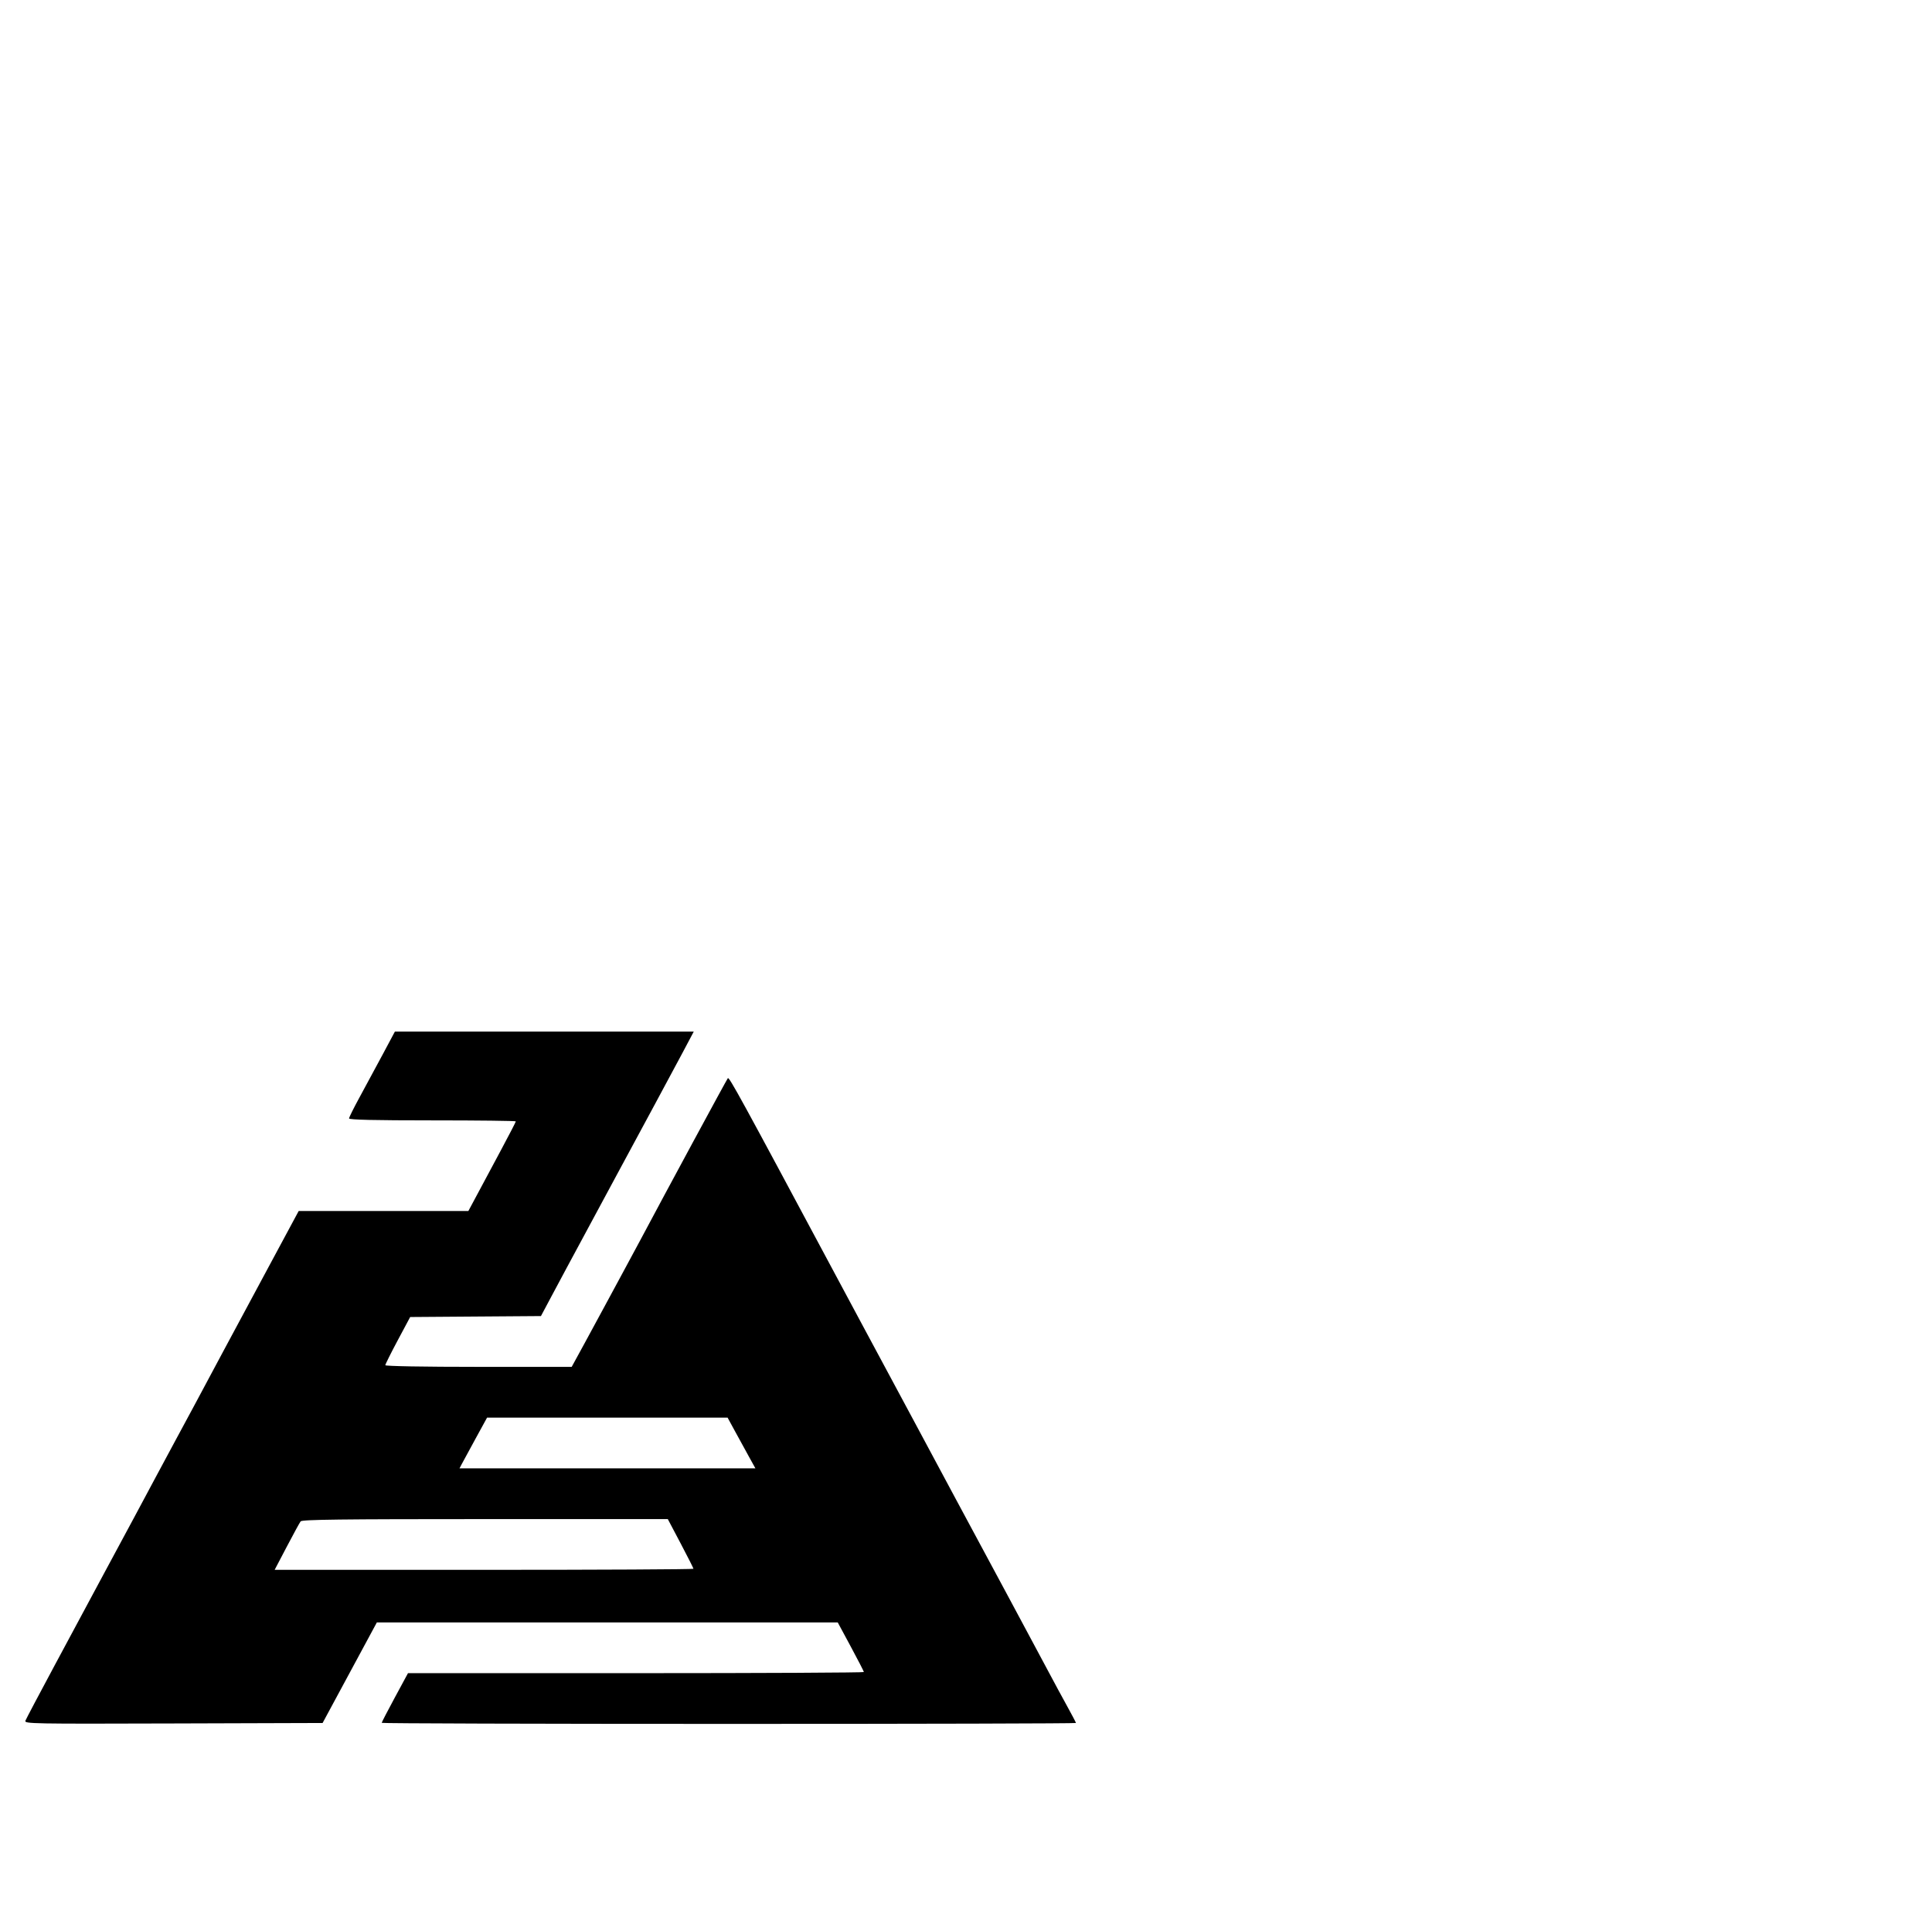
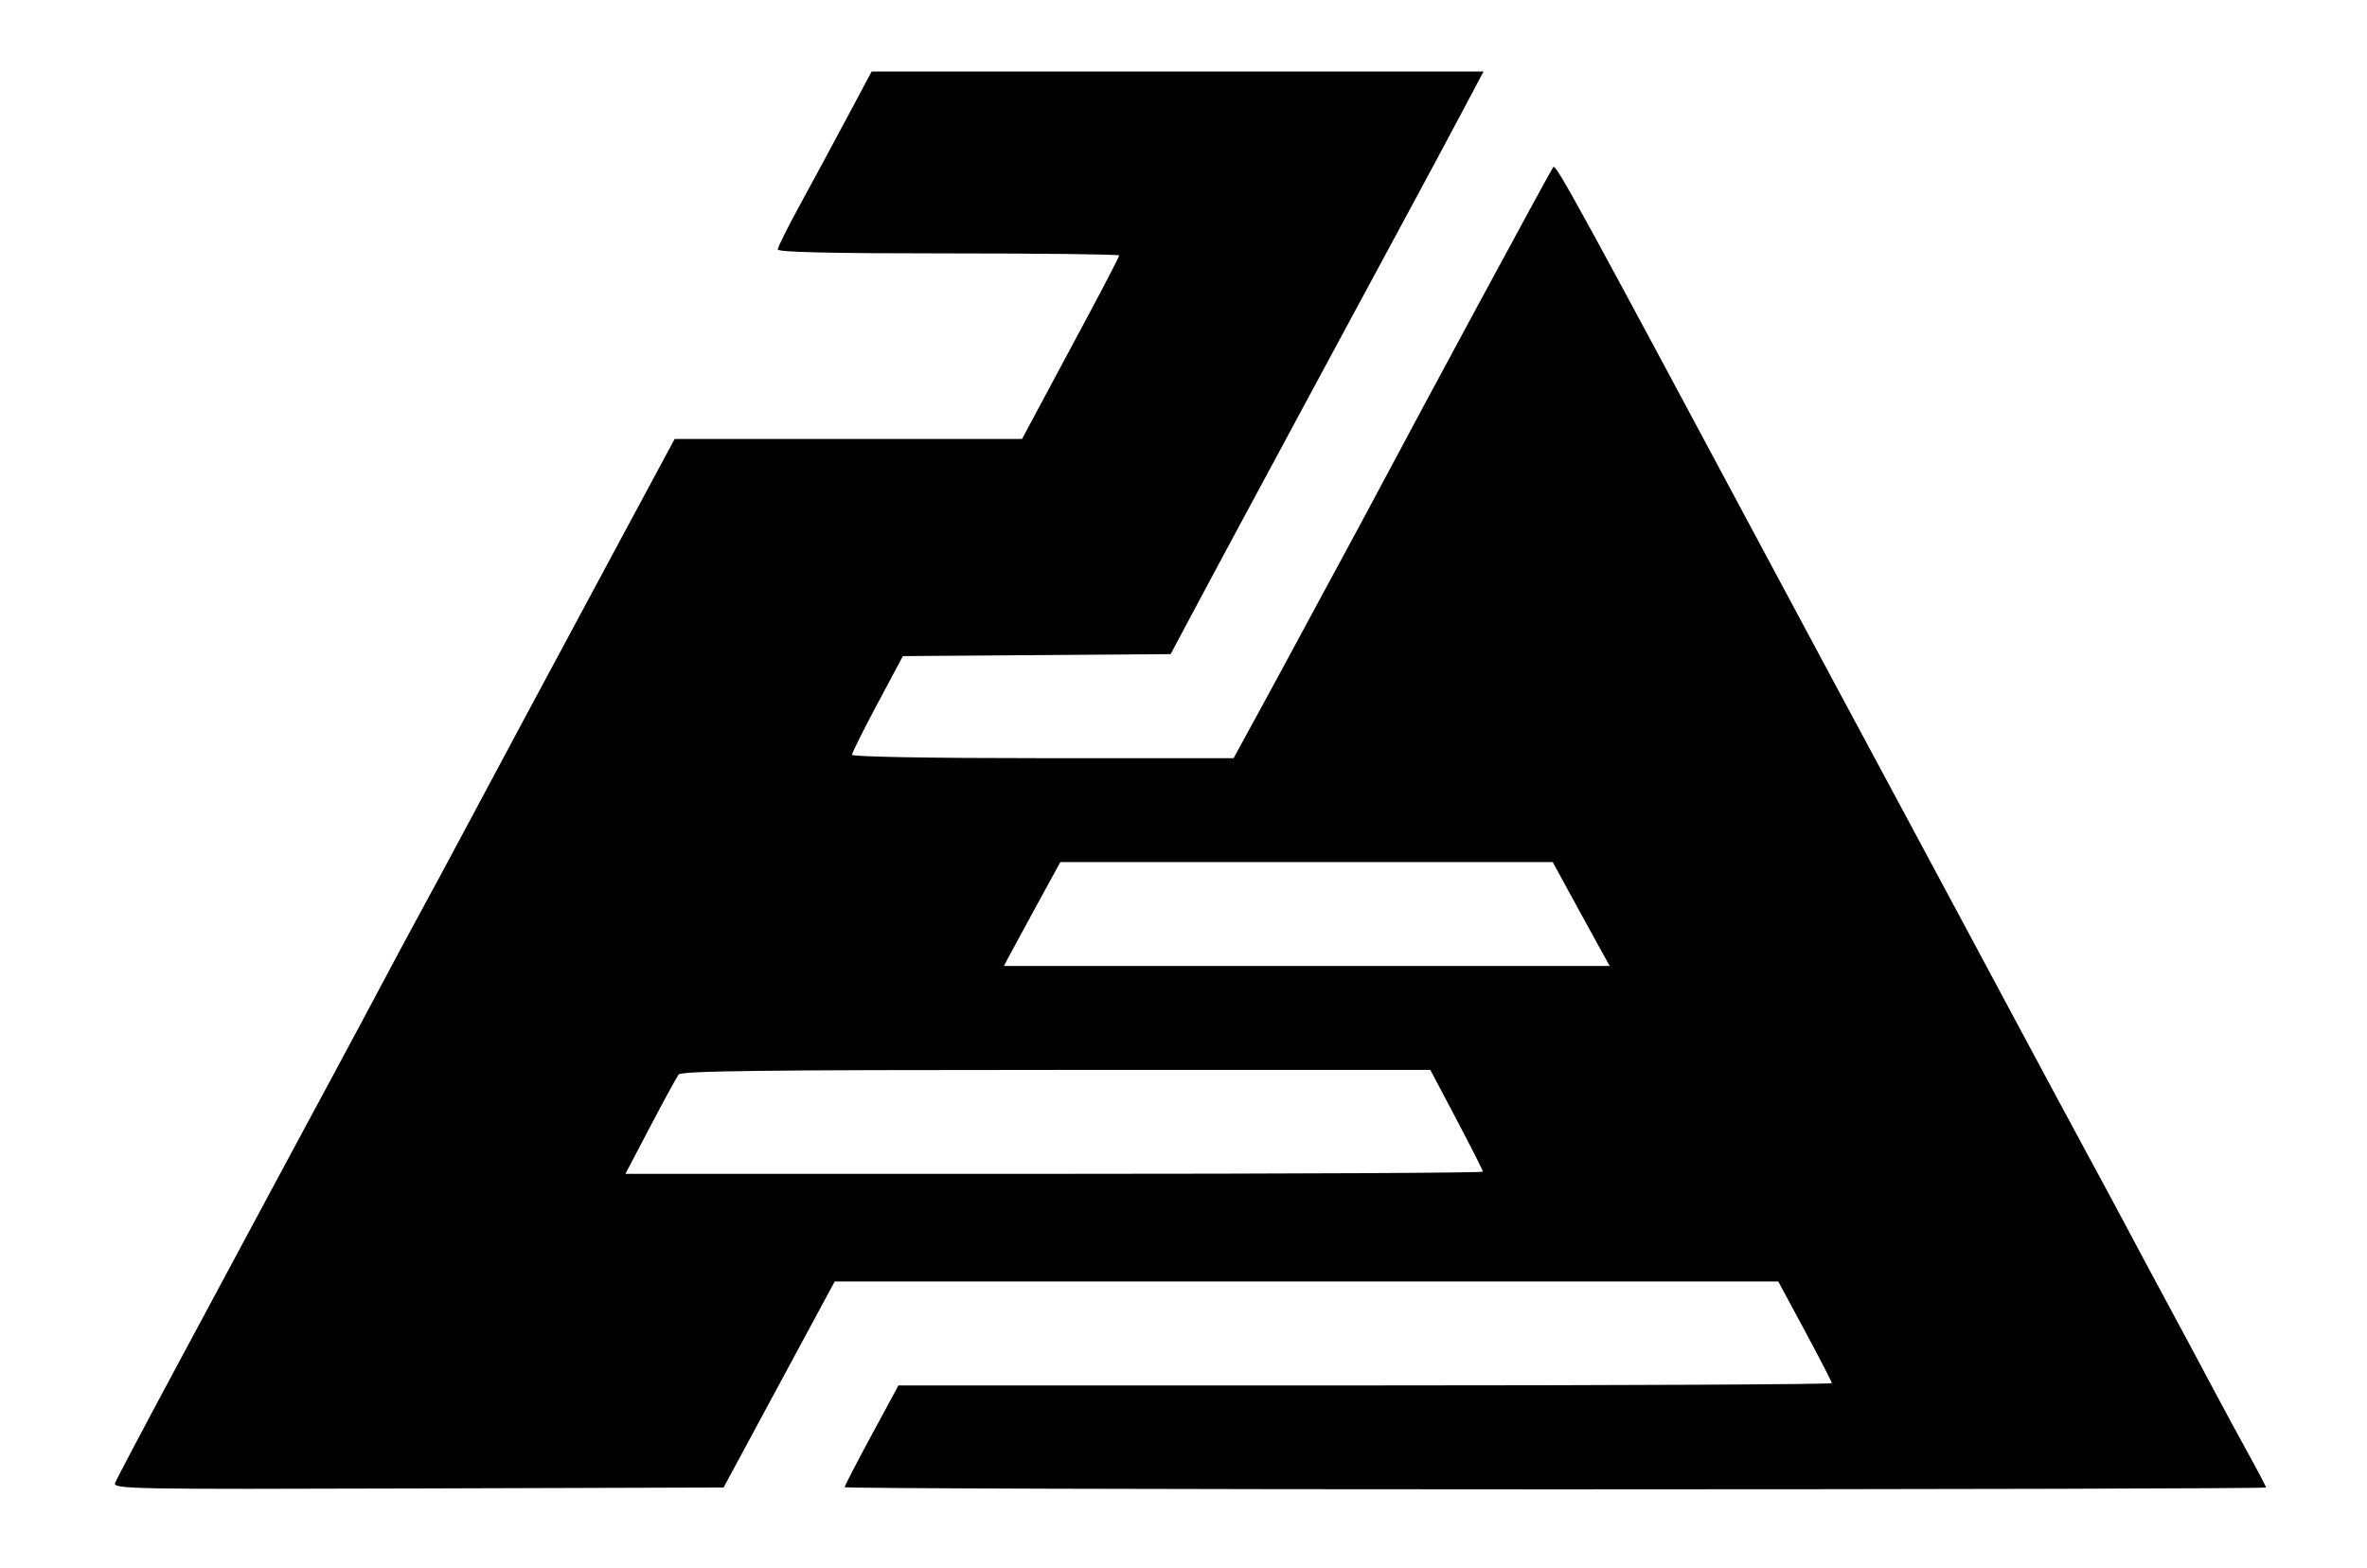
- <svg xmlns="http://www.w3.org/2000/svg" viewBox="-3 -138 376 375" width="376" height="375">
+ <svg xmlns="http://www.w3.org/2000/svg" viewBox="-9 56 225 149" width="225" height="149">
  <path fill="#000000" d="m 1.945,196.946 c 0.13,-0.341 2.708,-5.223 5.73,-10.85 3.022,-5.627 7.241,-13.485 9.376,-17.462 2.135,-3.978 4.869,-9.058 6.074,-11.289 1.206,-2.231 3.032,-5.644 4.059,-7.585 1.027,-1.94 2.774,-5.195 3.884,-7.232 1.109,-2.037 2.778,-5.133 3.707,-6.879 2.479,-4.657 8.095,-15.129 14.615,-27.252 l 5.739,-10.672 h 16.512 16.512 l 1.747,-3.263 c 0.961,-1.795 3.039,-5.676 4.618,-8.626 1.579,-2.949 2.871,-5.45 2.871,-5.556 0,-0.107 -7.303,-0.194 -16.228,-0.194 -11.295,0 -16.228,-0.115 -16.228,-0.378 0,-0.208 0.927,-2.073 2.06,-4.145 1.133,-2.072 3.141,-5.792 4.461,-8.265 l 2.401,-4.498 h 29.082 29.082 l -2.197,4.145 c -1.208,2.28 -3.659,6.844 -5.446,10.142 -1.787,3.298 -5.041,9.331 -7.232,13.406 -3.454,6.423 -5.808,10.795 -9.88,18.344 -0.523,0.97 -1.859,3.468 -2.969,5.552 l -2.018,3.788 -12.725,0.093 -12.725,0.093 -2.419,4.528 c -1.331,2.49 -2.419,4.673 -2.419,4.851 0,0.191 7.407,0.323 18.136,0.323 h 18.136 l 2.457,-4.498 c 1.351,-2.474 3.136,-5.768 3.966,-7.32 0.83,-1.552 2.416,-4.489 3.525,-6.526 1.108,-2.037 2.647,-4.895 3.42,-6.35 4.826,-9.084 16.815,-31.267 17.024,-31.499 0.259,-0.287 2.417,3.656 21,38.378 2.285,4.269 4.667,8.714 5.293,9.878 0.627,1.164 2.333,4.339 3.791,7.056 1.458,2.716 4.314,8.035 6.347,11.818 2.033,3.784 5.564,10.372 7.848,14.64 2.283,4.269 5.143,9.587 6.355,11.818 1.212,2.231 2.962,5.486 3.888,7.232 0.926,1.746 2.67,5.001 3.876,7.232 1.205,2.231 3.033,5.644 4.061,7.585 1.028,1.94 2.638,4.917 3.578,6.615 0.94,1.698 1.709,3.167 1.709,3.263 0,0.097 -30.401,0.176 -67.557,0.176 -37.156,0 -67.557,-0.091 -67.557,-0.203 0,-0.112 1.151,-2.334 2.558,-4.938 l 2.558,-4.734 44.362,-0.001 c 24.399,-7.6e-4 44.362,-0.1 44.362,-0.22 0,-0.12 -1.145,-2.343 -2.544,-4.939 l -2.544,-4.72 H 115.189 70.343 l -5.28,9.79 -5.28,9.79 -29.037,0.09 c -27.566,0.086 -29.025,0.059 -28.8,-0.529 z M 131.961,167.369 c 0,-0.113 -1.124,-2.336 -2.498,-4.939 l -2.498,-4.733 H 91.407 c -28.031,0 -35.631,0.093 -35.898,0.441 -0.187,0.243 -1.401,2.465 -2.699,4.939 l -2.359,4.498 h 40.755 c 22.416,0 40.755,-0.093 40.755,-0.206 z m 10.835,-21.754 c -0.671,-1.213 -1.89,-3.435 -2.708,-4.939 l -1.488,-2.734 H 115.197 91.794 l -2.269,4.145 c -1.248,2.28 -2.455,4.502 -2.683,4.939 l -0.414,0.794 h 28.794 28.794 z" />
</svg>
